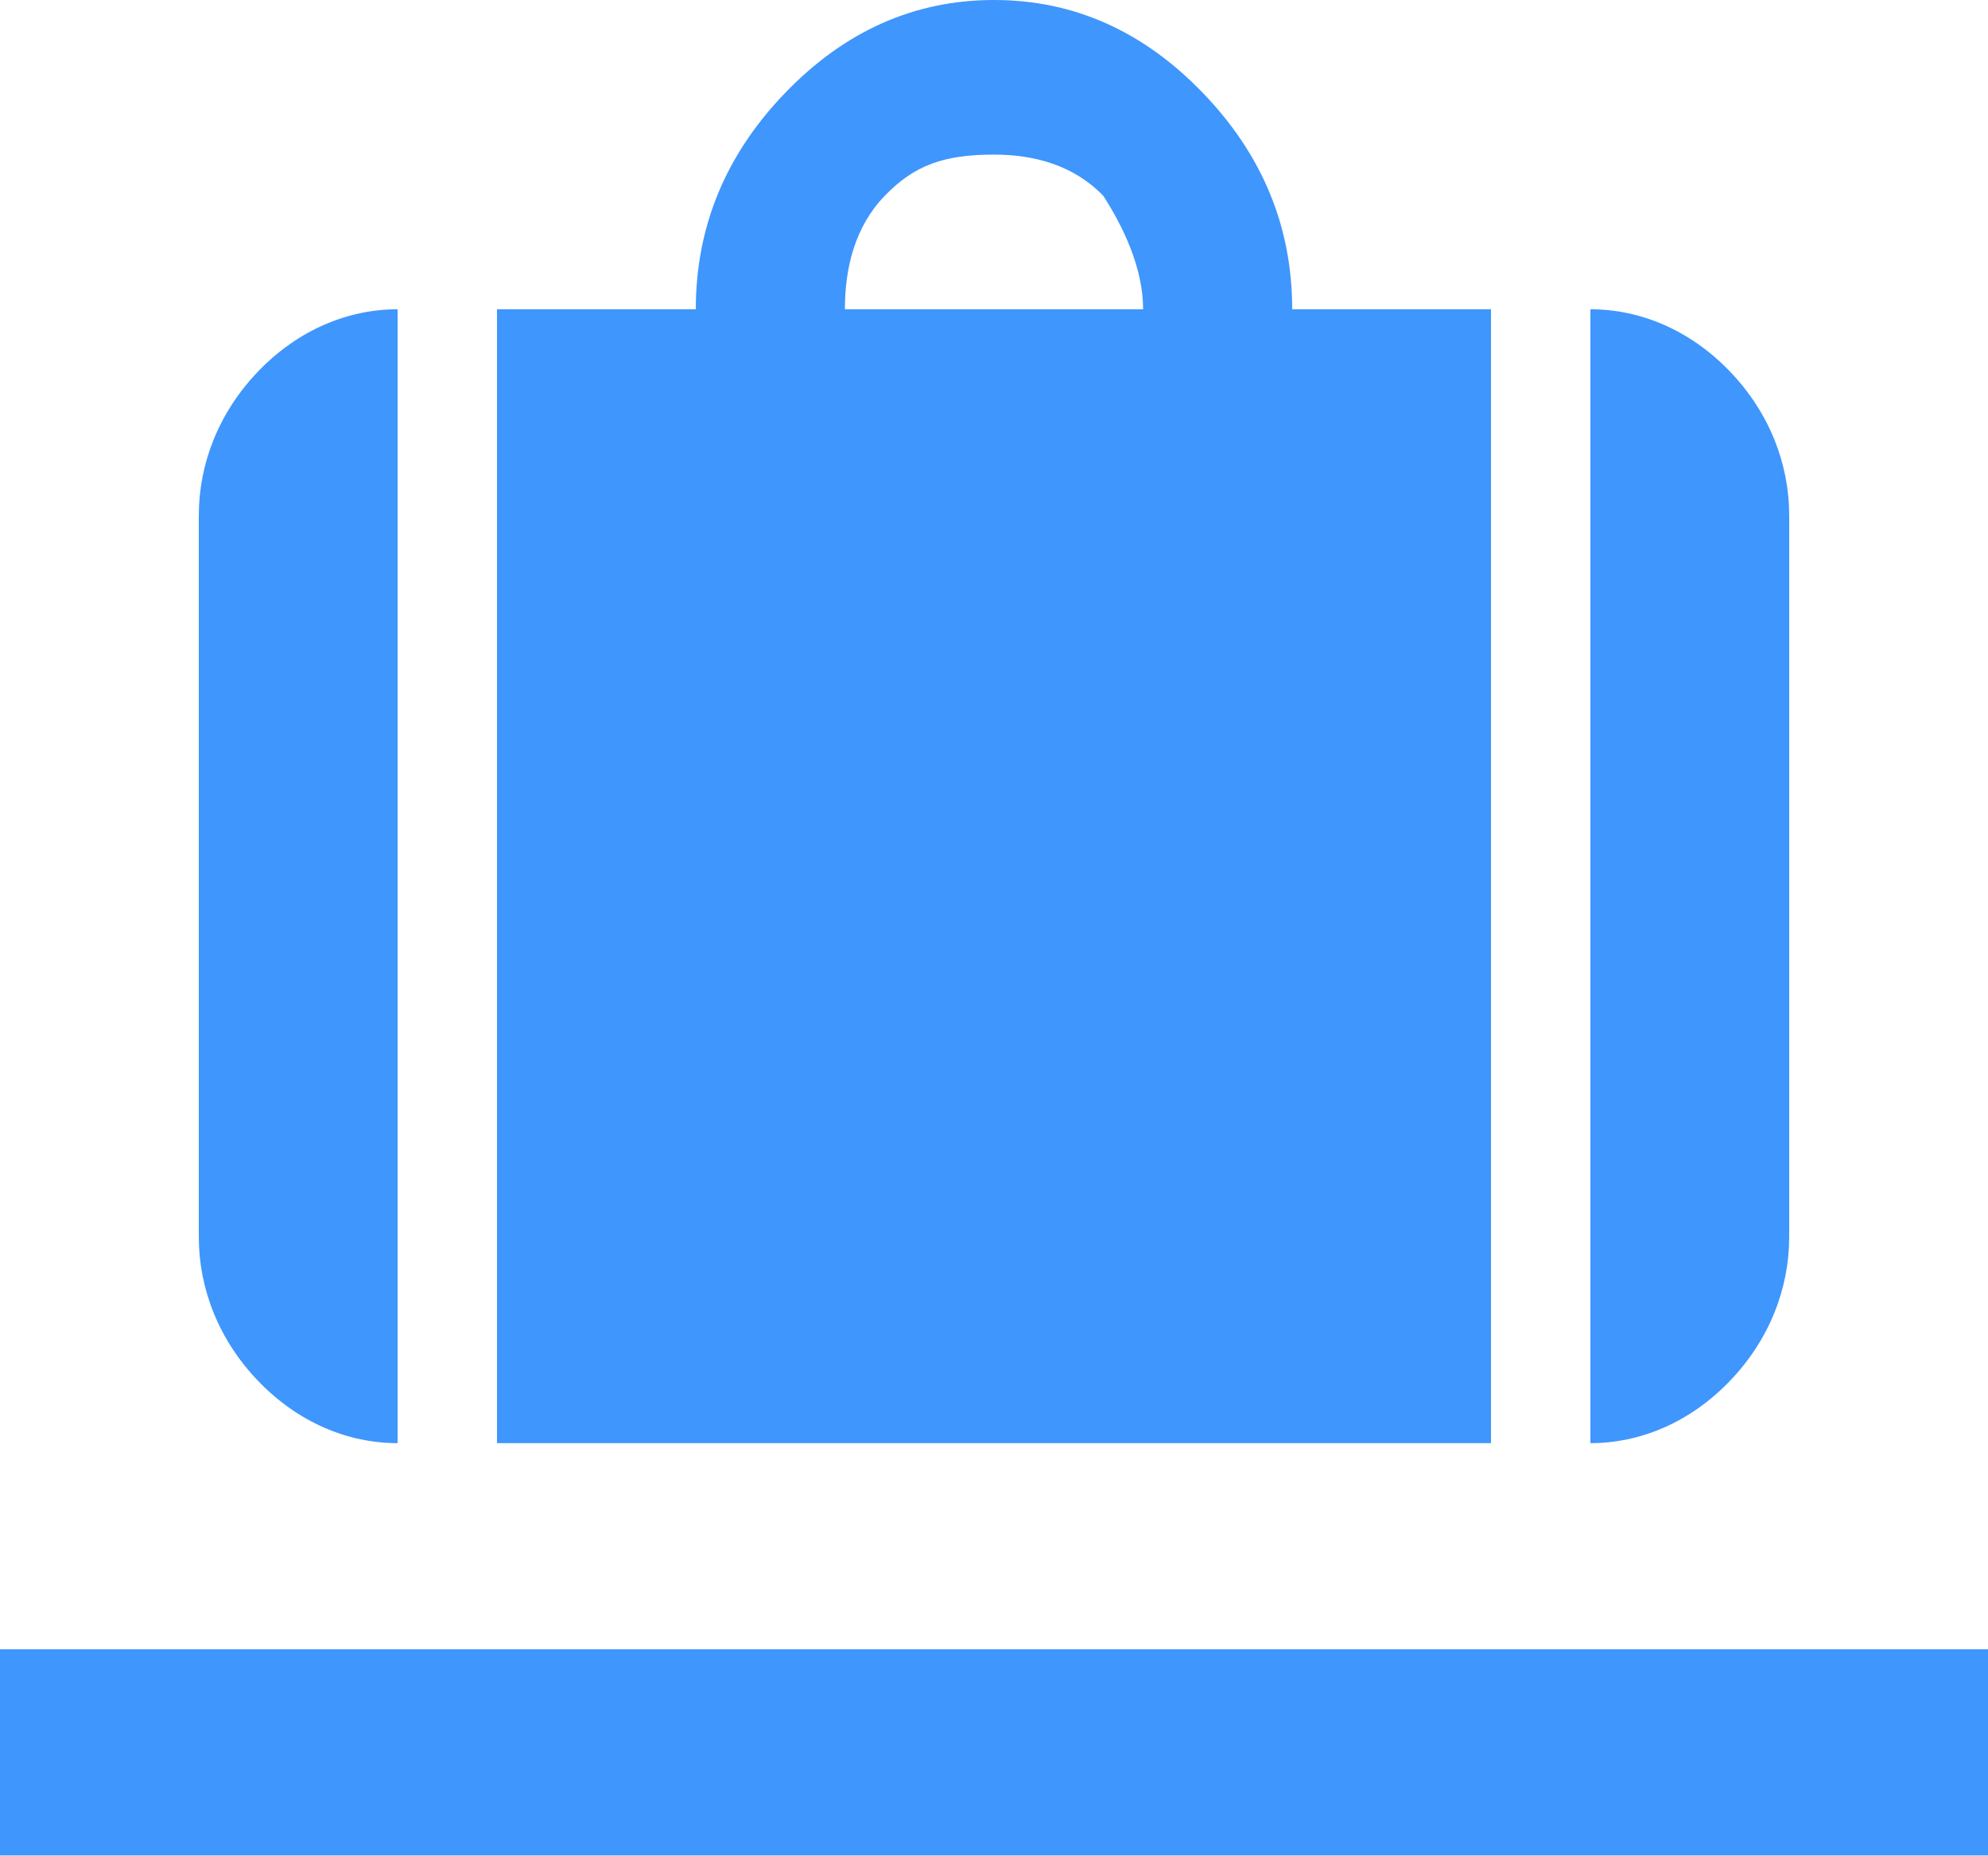
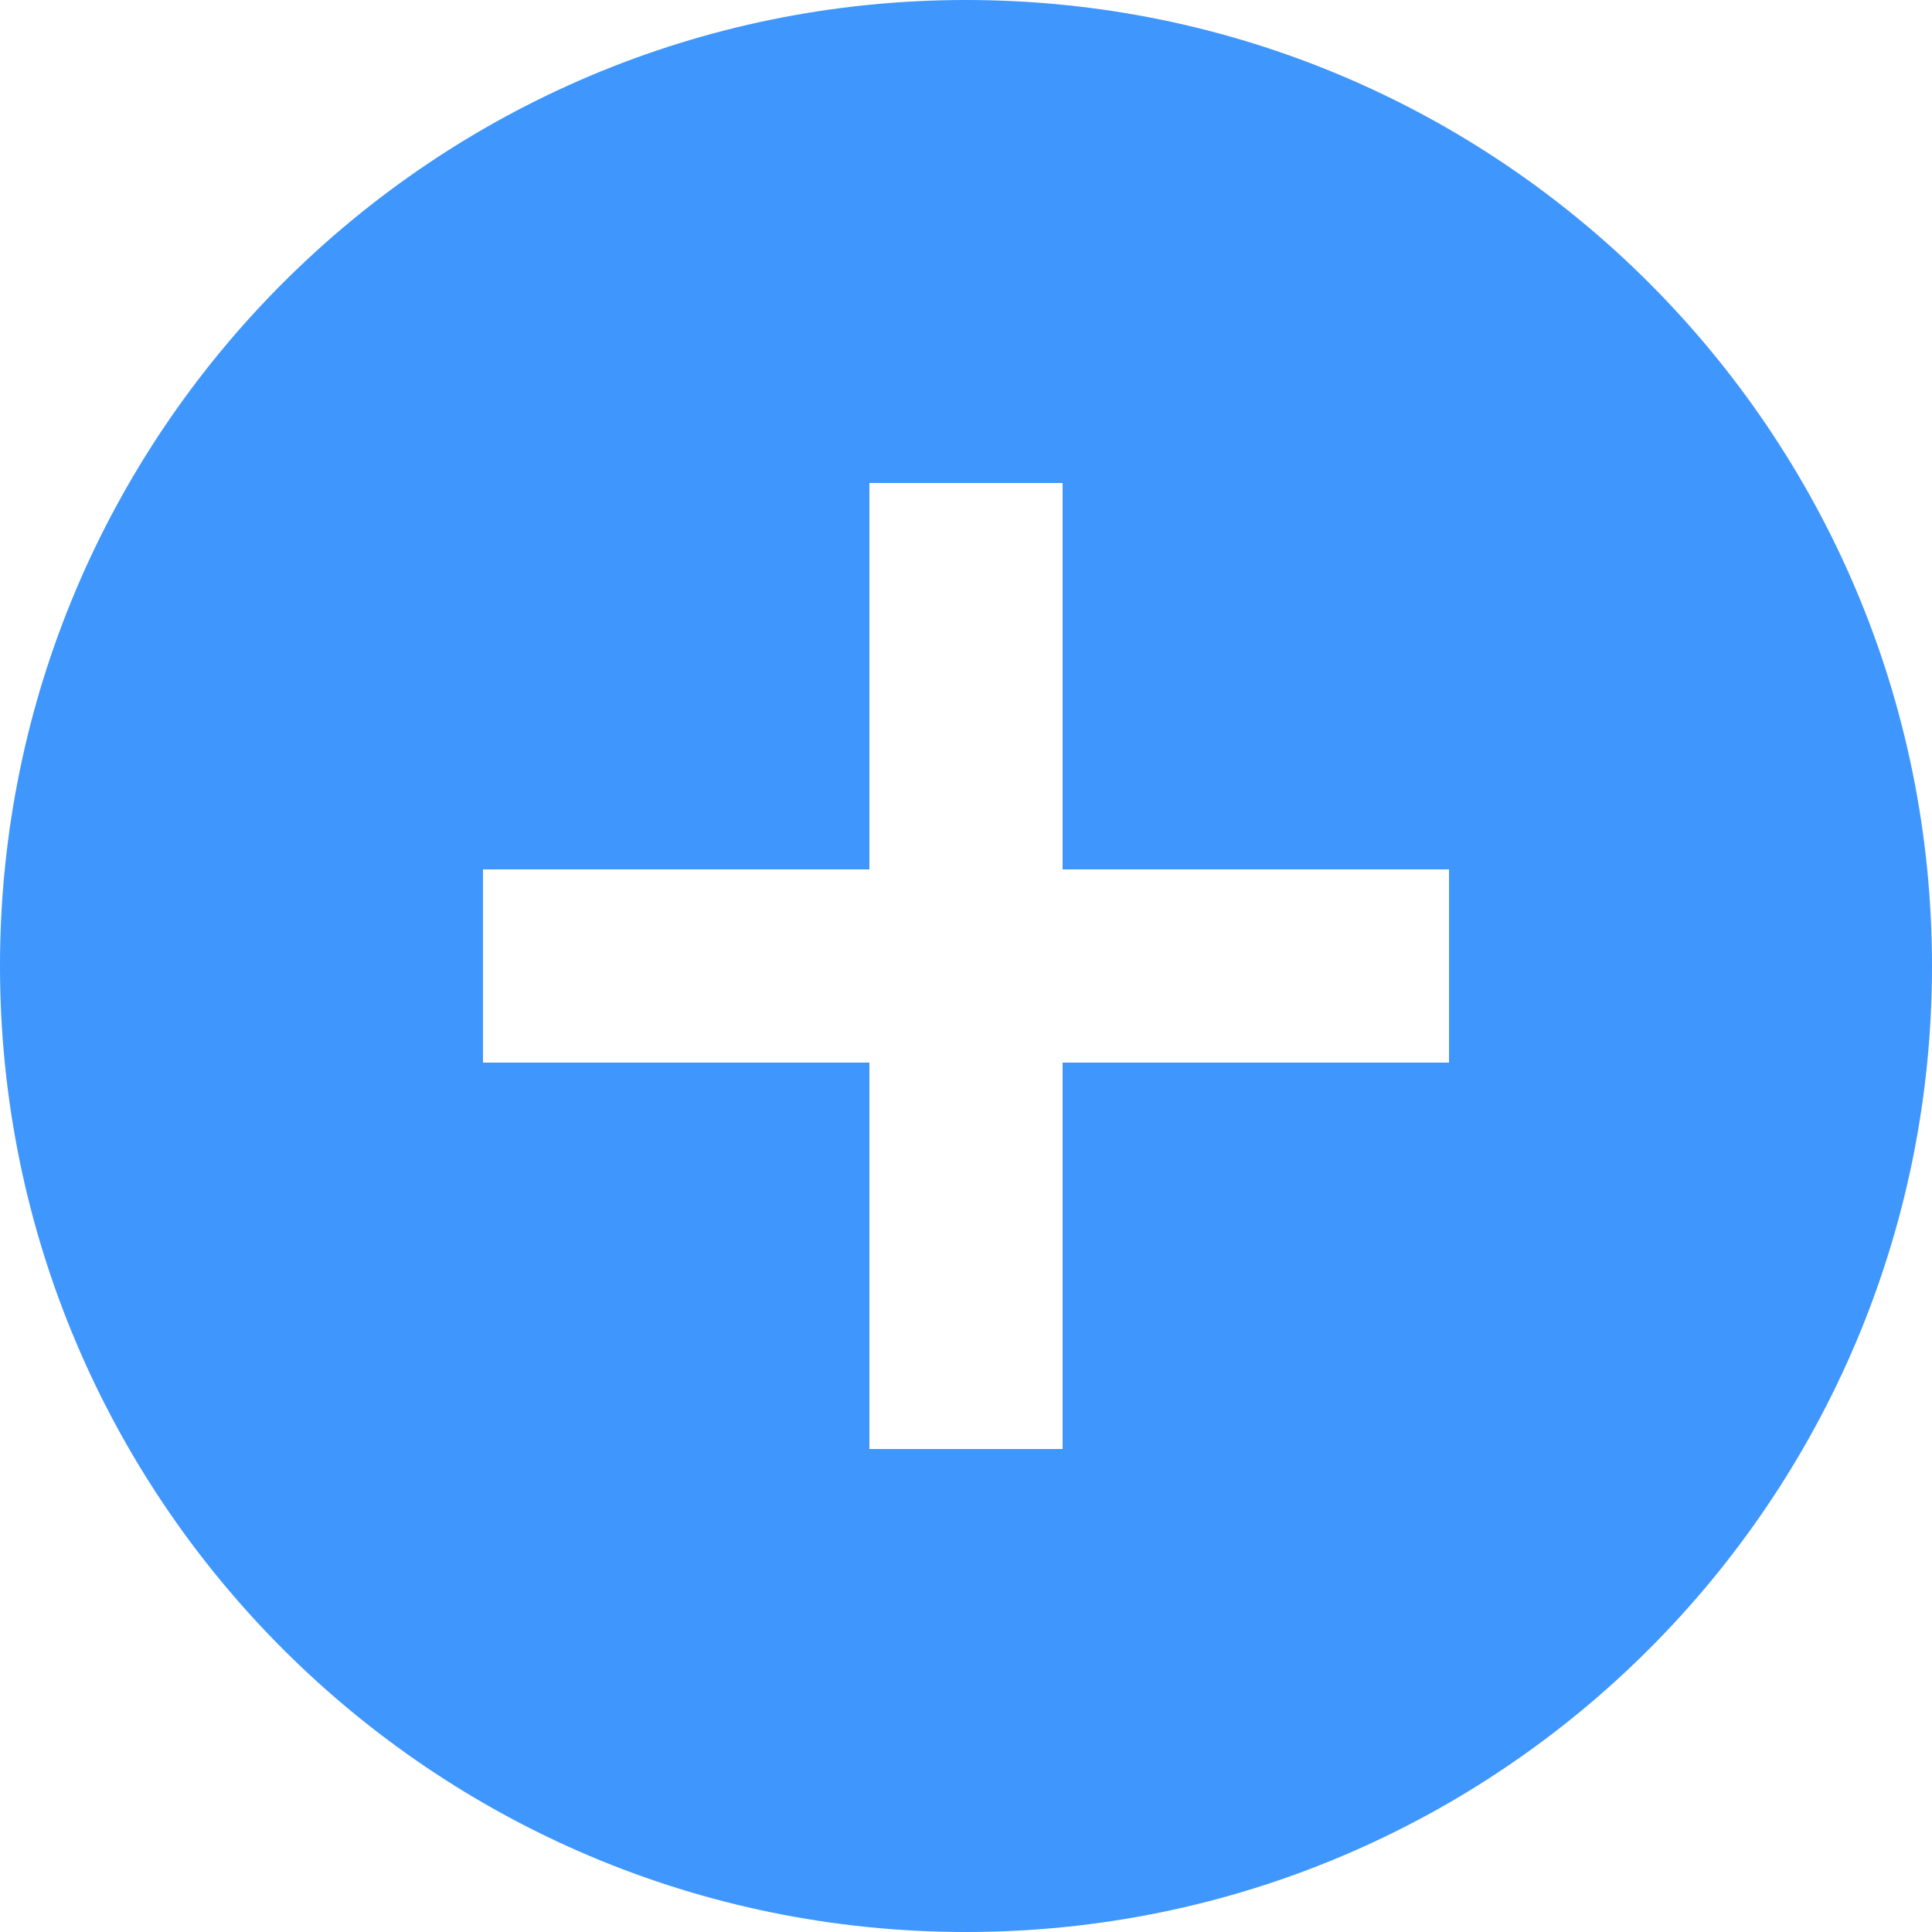
- <svg xmlns="http://www.w3.org/2000/svg" width="30" height="28" viewBox="0 0 30 28" fill="none">
-   <path d="M30 24.889H0V28H30V24.889ZM3 18.667C3 19.444 3.3 20.222 3.9 20.844C4.5 21.467 5.25 21.778 6 21.778V4.667C5.25 4.667 4.5 4.978 3.9 5.6C3.3 6.222 3 7 3 7.778V18.667ZM17.25 4.667H12.75C12.75 4.044 12.9 3.422 13.35 2.956C13.8 2.489 14.25 2.333 15 2.333C15.6 2.333 16.2 2.489 16.65 2.956C16.95 3.422 17.25 4.044 17.25 4.667ZM7.5 4.667V21.778H22.5V4.667H19.5C19.5 3.422 19.05 2.333 18.15 1.4C17.25 0.467 16.2 0 15 0C13.8 0 12.75 0.467 11.85 1.4C10.95 2.333 10.5 3.422 10.5 4.667H7.5ZM24 21.778C24.75 21.778 25.5 21.467 26.1 20.844C26.7 20.222 27 19.444 27 18.667V7.778C27 7 26.7 6.222 26.1 5.6C25.5 4.978 24.75 4.667 24 4.667V21.778Z" fill="#3F96FD" />
+ <svg xmlns="http://www.w3.org/2000/svg" width="30" height="30" viewBox="0 0 30 30" fill="none">
+   <path d="M15 0C6.715 0 0 6.715 0 15C0 23.285 6.715 30 15 30C23.285 30 30 23.285 30 15C30 6.715 23.285 0 15 0ZM22.5 16.5H16.5V22.5H13.5V16.5H7.5V13.5H13.5V7.5H16.5V13.5H22.5V16.5Z" fill="#3F96FD" />
</svg>
